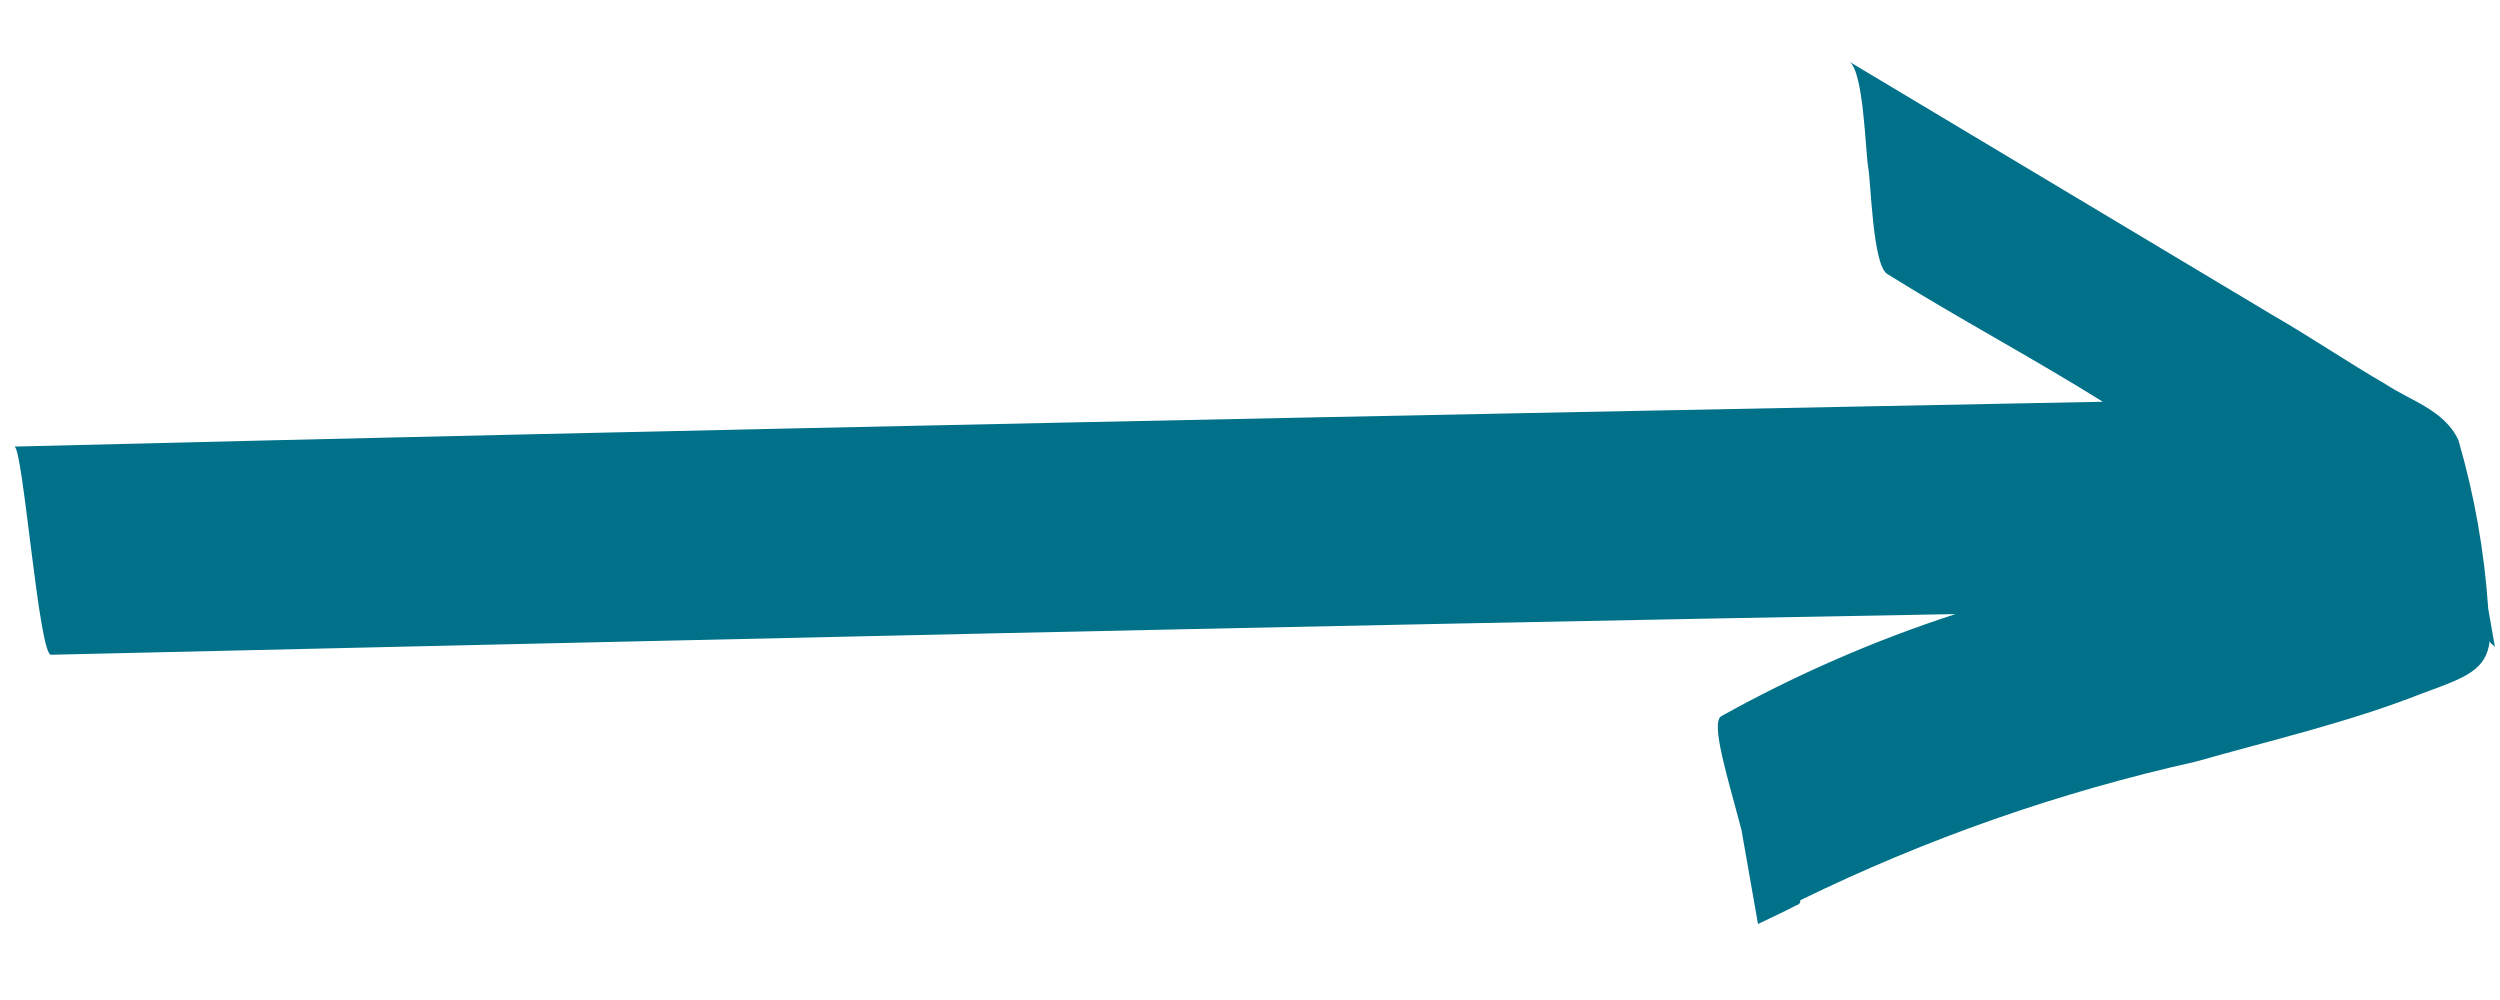
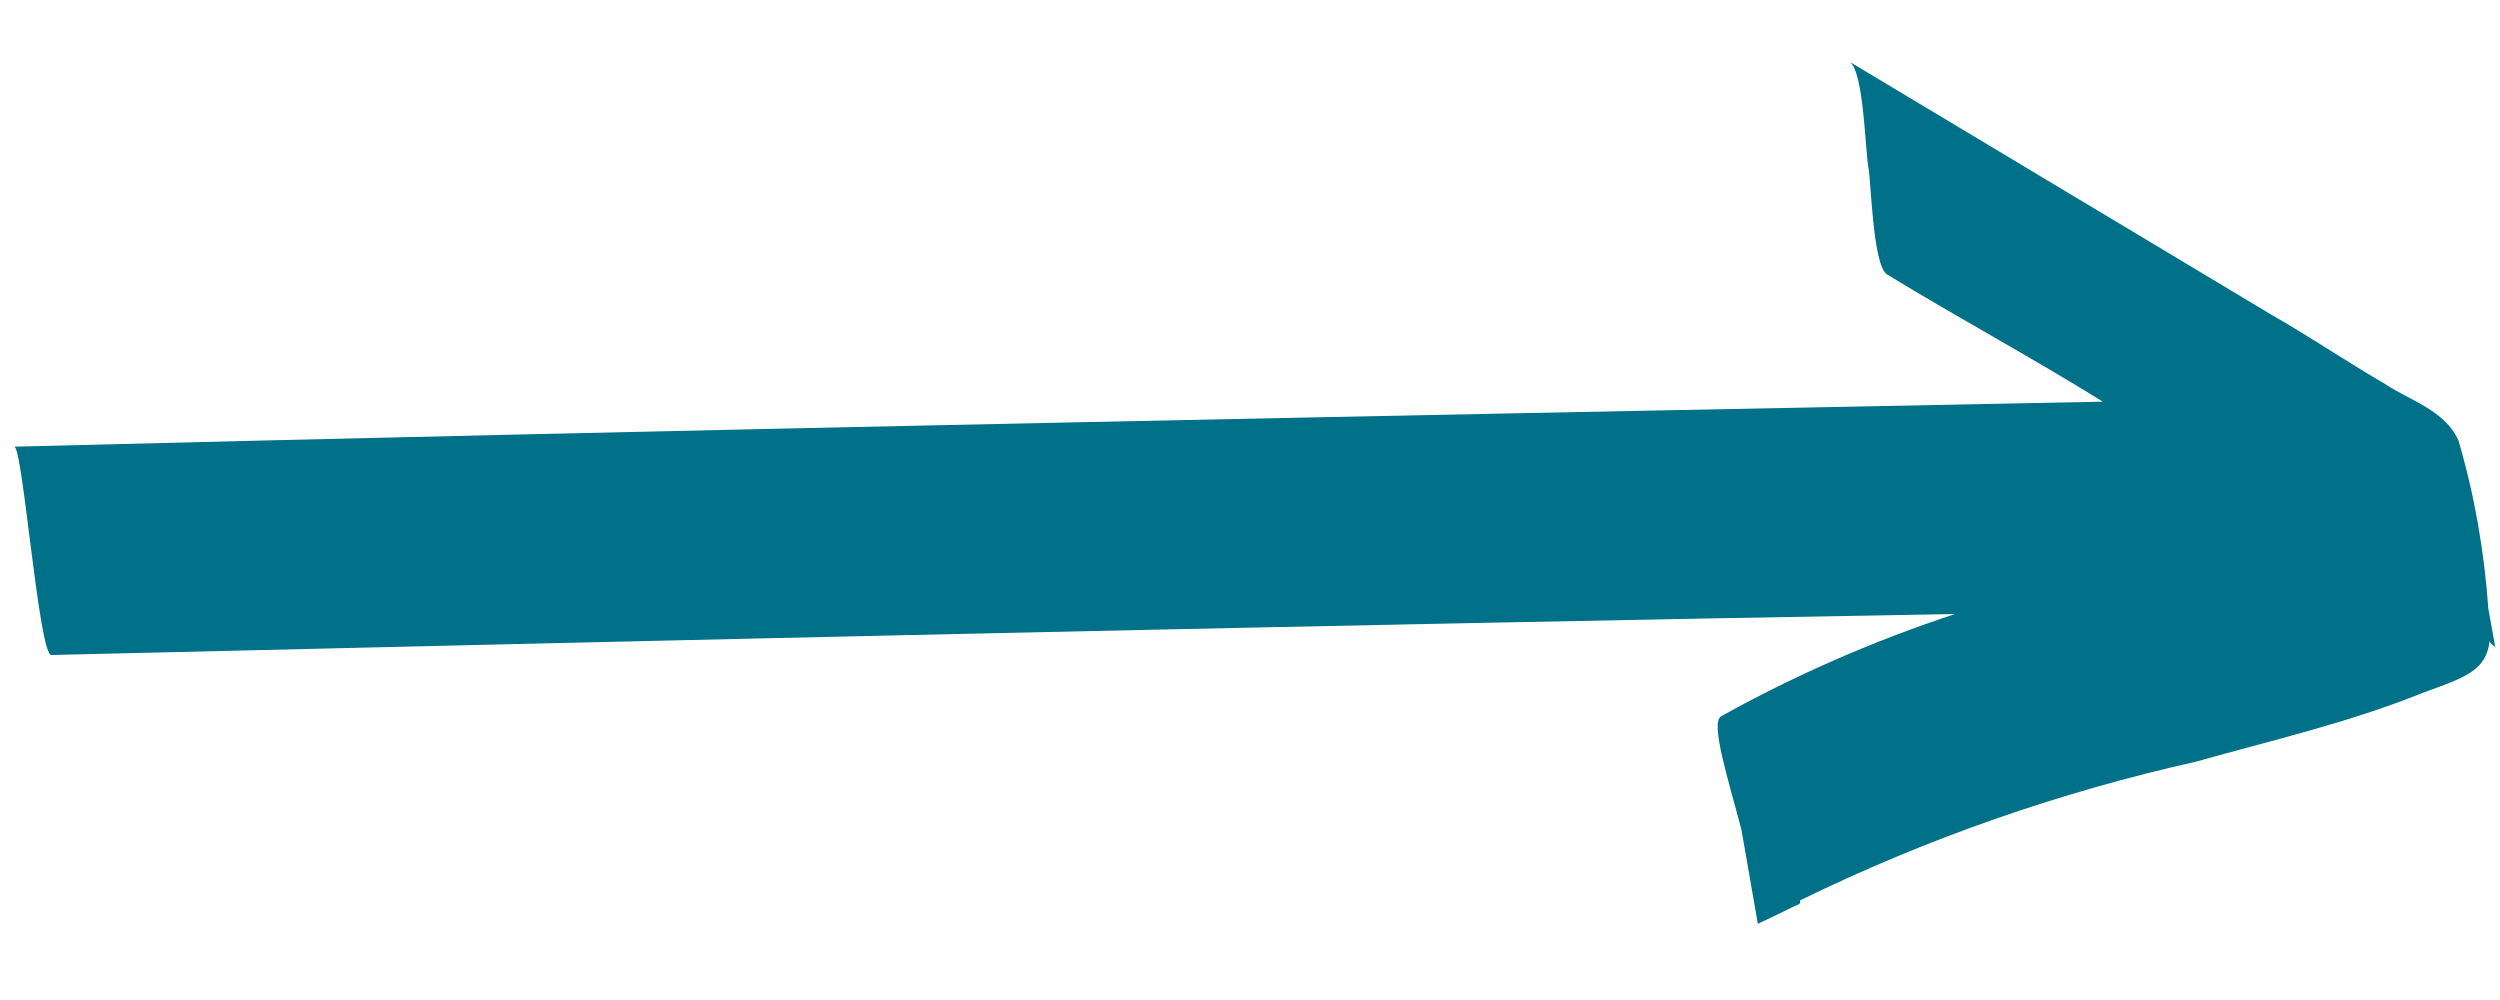
- <svg xmlns="http://www.w3.org/2000/svg" width="30" height="12" viewBox="0 0 30 12" fill="none">
-   <path d="M20.898 9.961C20.741 9.357 20.519 8.668 20.657 8.593C21.551 8.096 22.491 7.686 23.465 7.369C15.826 7.503 8.195 7.683 0.614 7.857C0.468 7.882 0.276 5.367 0.173 5.359C8.505 5.151 16.895 4.982 25.234 4.821C24.383 4.29 23.493 3.816 22.644 3.286C22.473 3.17 22.452 2.202 22.419 2.013C22.385 1.824 22.365 0.856 22.193 0.741L27.269 3.78C27.721 4.04 28.176 4.349 28.627 4.61C28.912 4.802 29.336 4.921 29.501 5.282C29.693 5.942 29.813 6.622 29.859 7.308L29.942 7.779C29.934 7.732 29.886 7.74 29.877 7.689C29.836 8.036 29.601 8.127 29.079 8.316C28.184 8.669 27.263 8.88 26.351 9.139C24.709 9.506 23.115 10.064 21.603 10.803C21.604 10.809 21.604 10.816 21.603 10.822C21.601 10.829 21.599 10.835 21.595 10.84C21.591 10.845 21.587 10.85 21.581 10.853C21.576 10.857 21.57 10.859 21.563 10.86C21.425 10.933 21.239 11.019 21.096 11.088L20.898 9.961Z" fill="#007189" />
+ <svg xmlns="http://www.w3.org/2000/svg" width="15pt" height="6pt" viewBox="0 0 15 6" version="1.1">
+   <g id="surface1">
+     <path style=" stroke:none;fill-rule:nonzero;fill:rgb(0%,44.314%,53.725%);fill-opacity:1;" d="M 10.449 4.98 C 10.371 4.68 10.258 4.332 10.328 4.297 C 10.777 4.047 11.246 3.844 11.73 3.684 C 7.914 3.75 4.098 3.84 0.309 3.93 C 0.234 3.941 0.137 2.684 0.086 2.68 C 4.254 2.574 8.445 2.492 12.617 2.41 C 12.191 2.145 11.746 1.906 11.32 1.645 C 11.238 1.586 11.227 1.102 11.211 1.008 C 11.191 0.91 11.184 0.43 11.098 0.371 L 13.633 1.891 C 13.859 2.02 14.09 2.176 14.312 2.305 C 14.457 2.402 14.668 2.461 14.75 2.641 C 14.848 2.973 14.906 3.312 14.93 3.652 L 14.973 3.891 C 14.969 3.867 14.941 3.871 14.938 3.844 C 14.918 4.02 14.801 4.062 14.539 4.156 C 14.094 4.336 13.633 4.441 13.176 4.57 C 12.355 4.754 11.559 5.031 10.801 5.402 C 10.801 5.406 10.801 5.406 10.801 5.41 C 10.801 5.414 10.801 5.418 10.797 5.422 C 10.797 5.422 10.793 5.426 10.789 5.426 C 10.789 5.43 10.785 5.43 10.781 5.43 C 10.711 5.465 10.621 5.508 10.547 5.543 Z M 10.449 4.98 " />
+   </g>
</svg>
